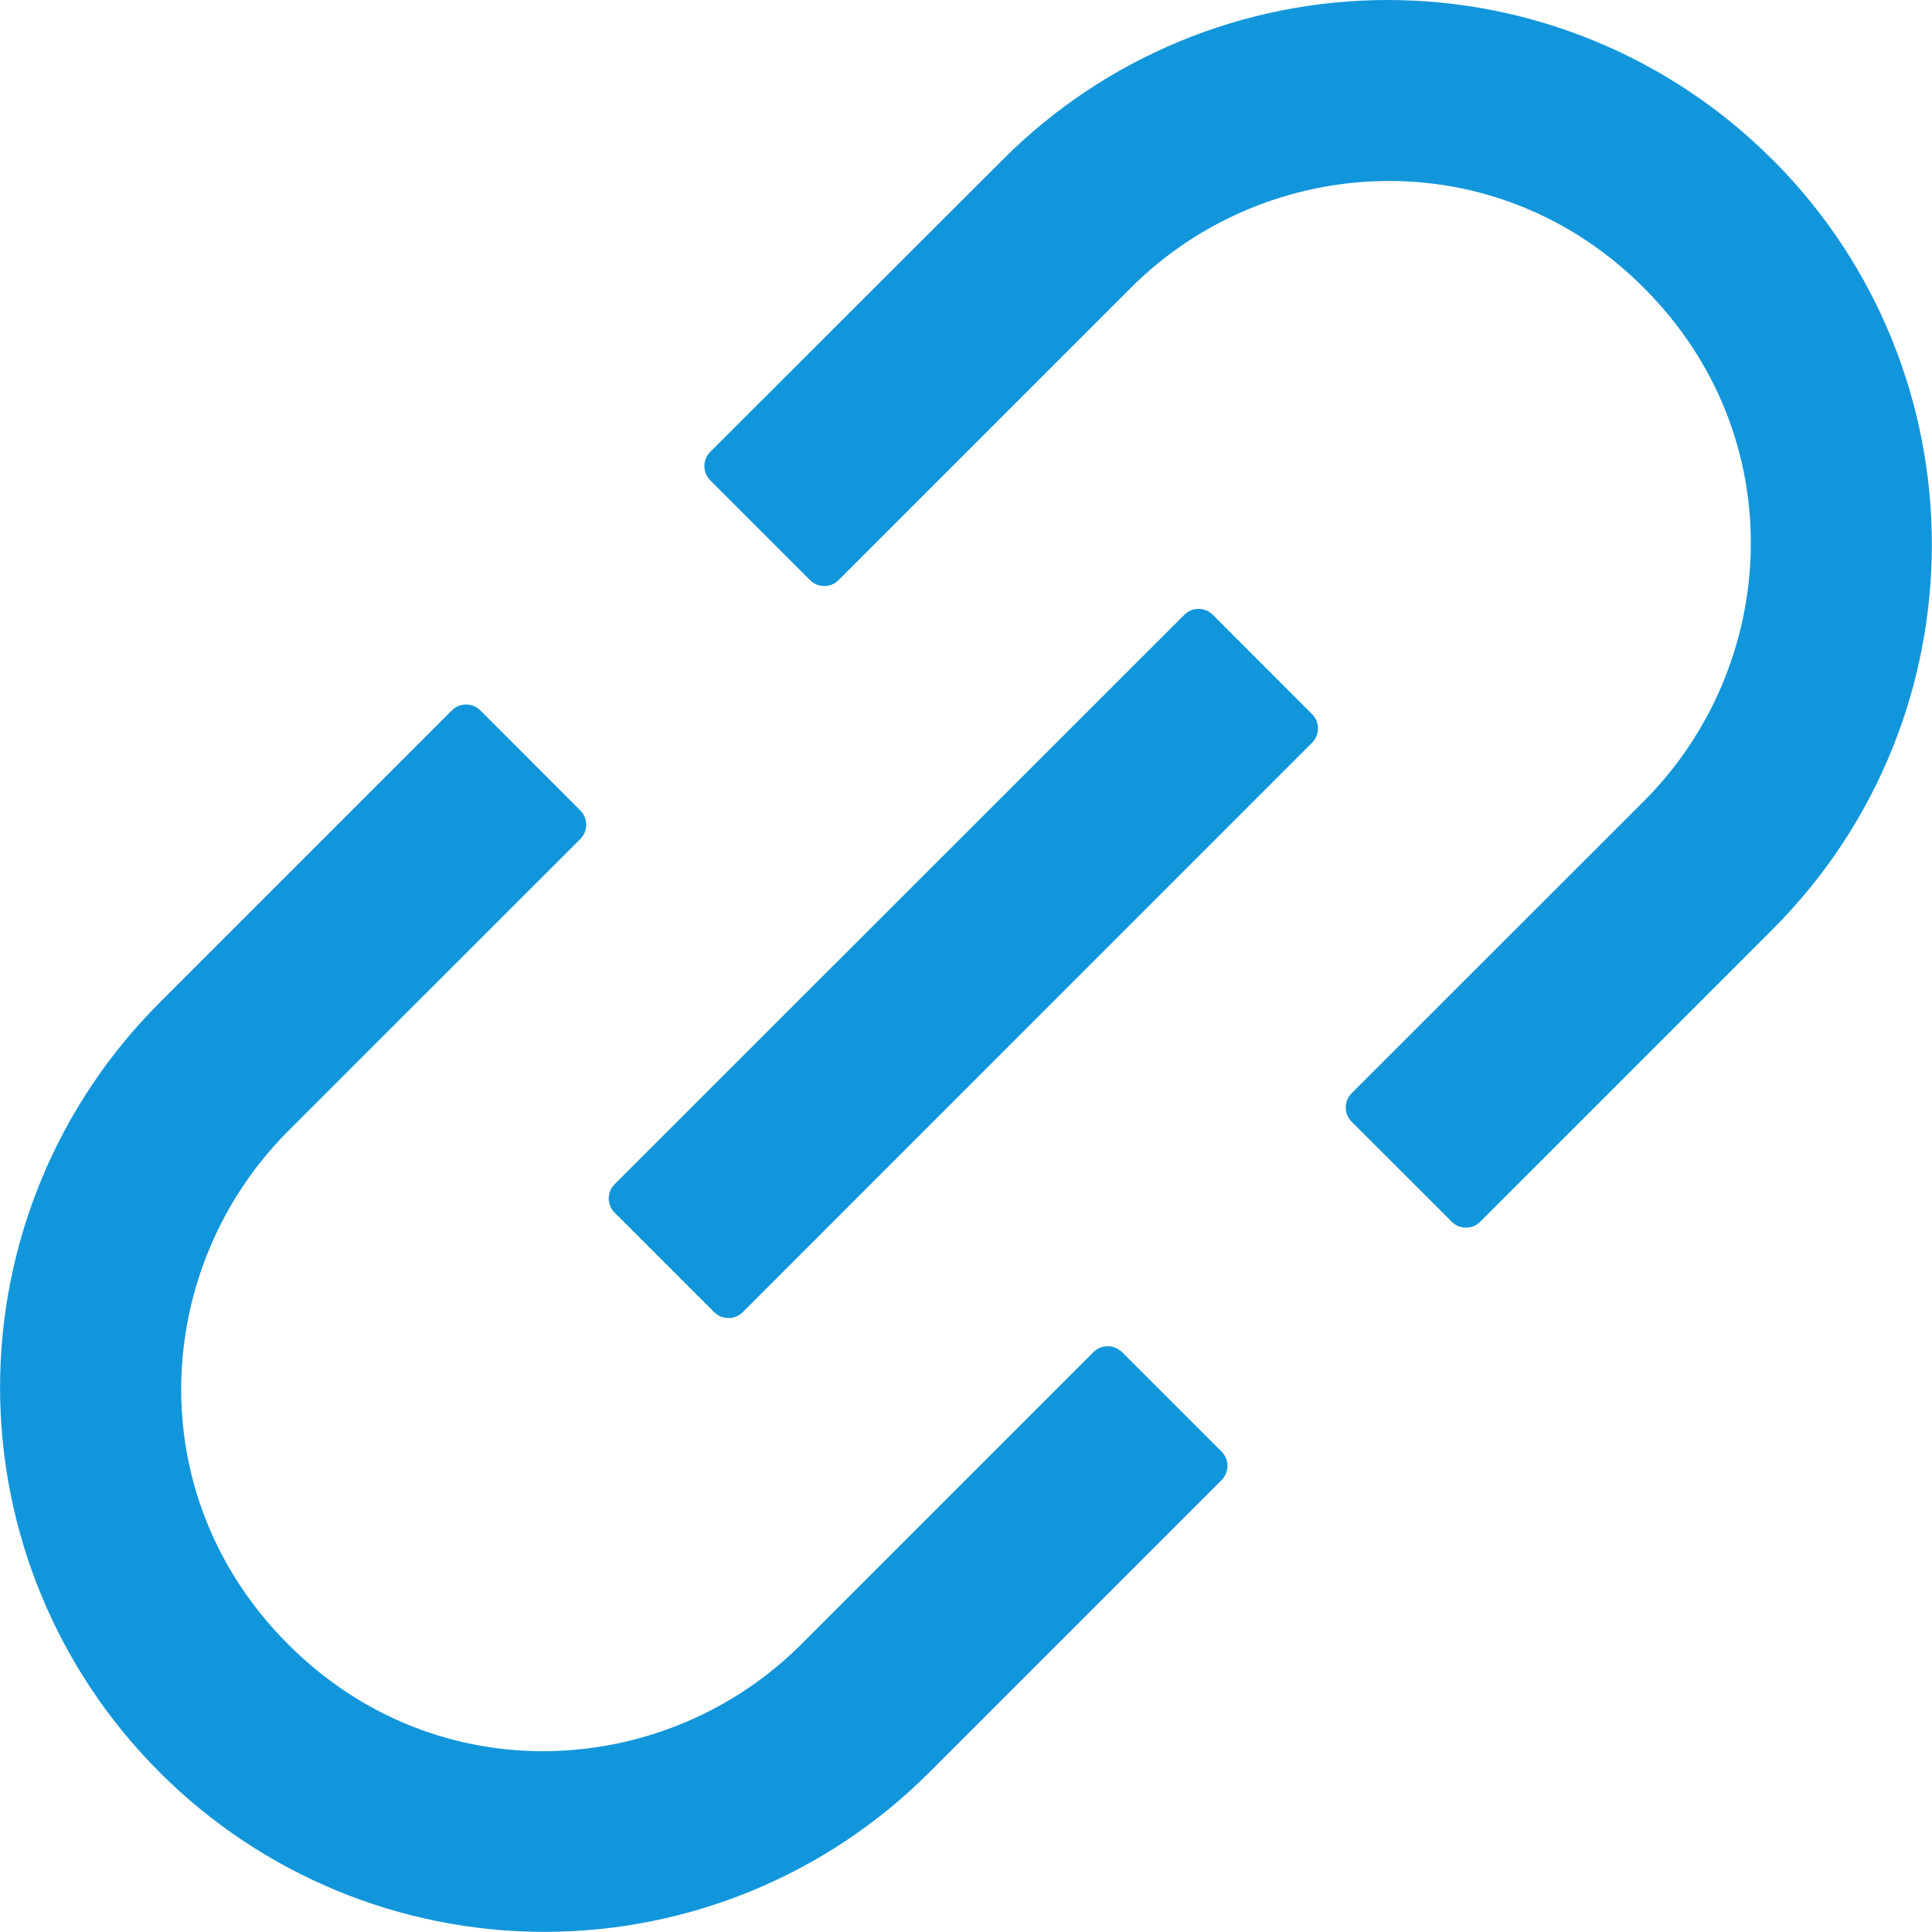
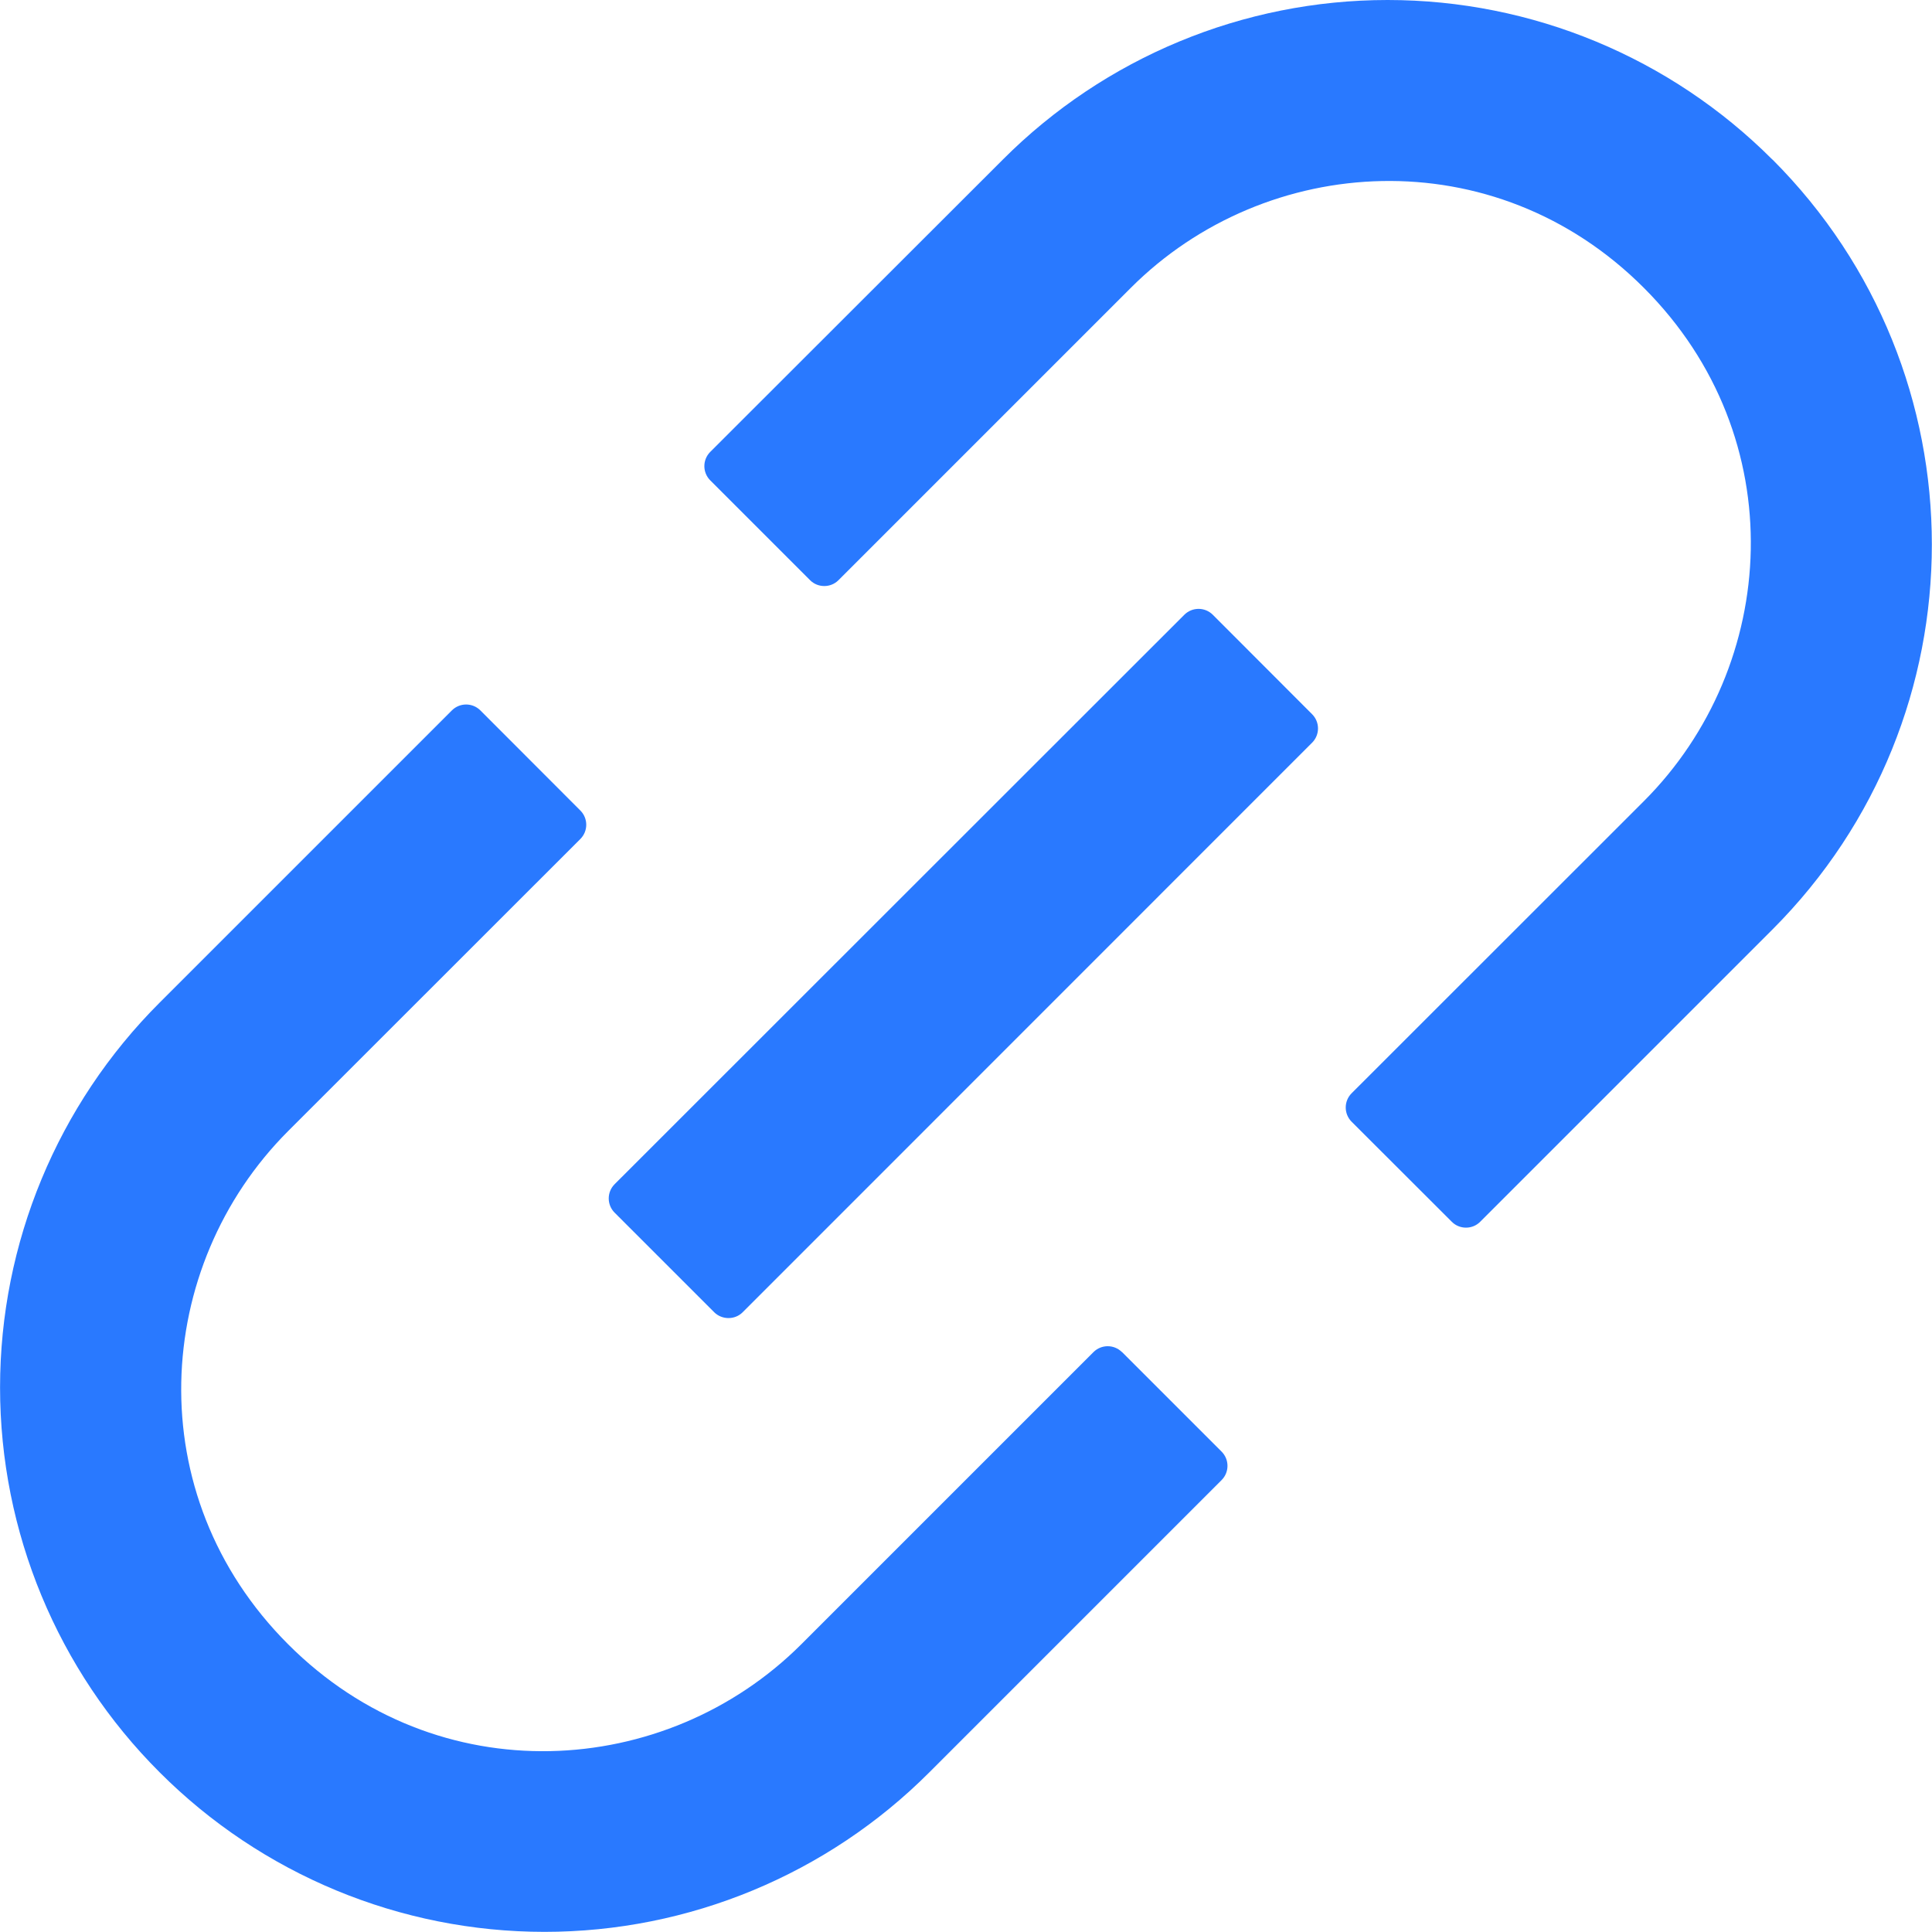
<svg xmlns="http://www.w3.org/2000/svg" t="1661363498284" class="icon" viewBox="0 0 1024 1024" version="1.1" p-id="26872" width="200" height="200">
  <defs>
    <style type="text/css" />
  </defs>
-   <path d="M594.602 716.594a10.678 10.678 0 0 0-14.993 0l-154.904 154.904c-71.747 71.674-192.788 79.353-271.996 0-79.353-79.353-71.674-200.248 0-271.996L307.613 444.671a10.678 10.678 0 0 0 0-15.066l-53.024-53.097a10.678 10.678 0 0 0-15.066 0L84.619 531.412a288.232 288.232 0 0 0 0 407.957 288.305 288.305 0 0 0 407.957 0l154.904-154.904a10.678 10.678 0 0 0 0-15.066l-52.805-52.805z m344.84-631.975a288.159 288.159 0 0 0-407.957 0l-155.05 154.904a10.678 10.678 0 0 0 0 15.066l52.951 52.951c4.096 4.096 10.897 4.096 14.993 0l154.977-154.977c71.674-71.674 192.788-79.28 271.922 0 79.353 79.353 71.747 200.322 0 272.069L716.374 579.462a10.678 10.678 0 0 0 0 15.066l53.097 53.024c4.096 4.169 10.971 4.169 15.066 0l154.904-154.904a288.671 288.671 0 0 0 0-408.103zM642.799 325.824a10.678 10.678 0 0 0-15.066 0L325.751 627.66a10.678 10.678 0 0 0 0 15.066l52.805 52.805c4.169 4.096 10.971 4.096 15.066 0l301.835-301.908a10.678 10.678 0 0 0 0-15.066l-52.658-52.732z" p-id="26873" fill="#1296db" />
+   <path d="M594.602 716.594a10.678 10.678 0 0 0-14.993 0l-154.904 154.904c-71.747 71.674-192.788 79.353-271.996 0-79.353-79.353-71.674-200.248 0-271.996L307.613 444.671a10.678 10.678 0 0 0 0-15.066l-53.024-53.097a10.678 10.678 0 0 0-15.066 0L84.619 531.412a288.232 288.232 0 0 0 0 407.957 288.305 288.305 0 0 0 407.957 0l154.904-154.904a10.678 10.678 0 0 0 0-15.066l-52.805-52.805z m344.84-631.975a288.159 288.159 0 0 0-407.957 0l-155.05 154.904a10.678 10.678 0 0 0 0 15.066l52.951 52.951c4.096 4.096 10.897 4.096 14.993 0l154.977-154.977c71.674-71.674 192.788-79.28 271.922 0 79.353 79.353 71.747 200.322 0 272.069L716.374 579.462a10.678 10.678 0 0 0 0 15.066l53.097 53.024c4.096 4.169 10.971 4.169 15.066 0l154.904-154.904a288.671 288.671 0 0 0 0-408.103zM642.799 325.824a10.678 10.678 0 0 0-15.066 0L325.751 627.66a10.678 10.678 0 0 0 0 15.066l52.805 52.805c4.169 4.096 10.971 4.096 15.066 0l301.835-301.908a10.678 10.678 0 0 0 0-15.066l-52.658-52.732z" p-id="26873" fill="#2979FF" />
</svg>
